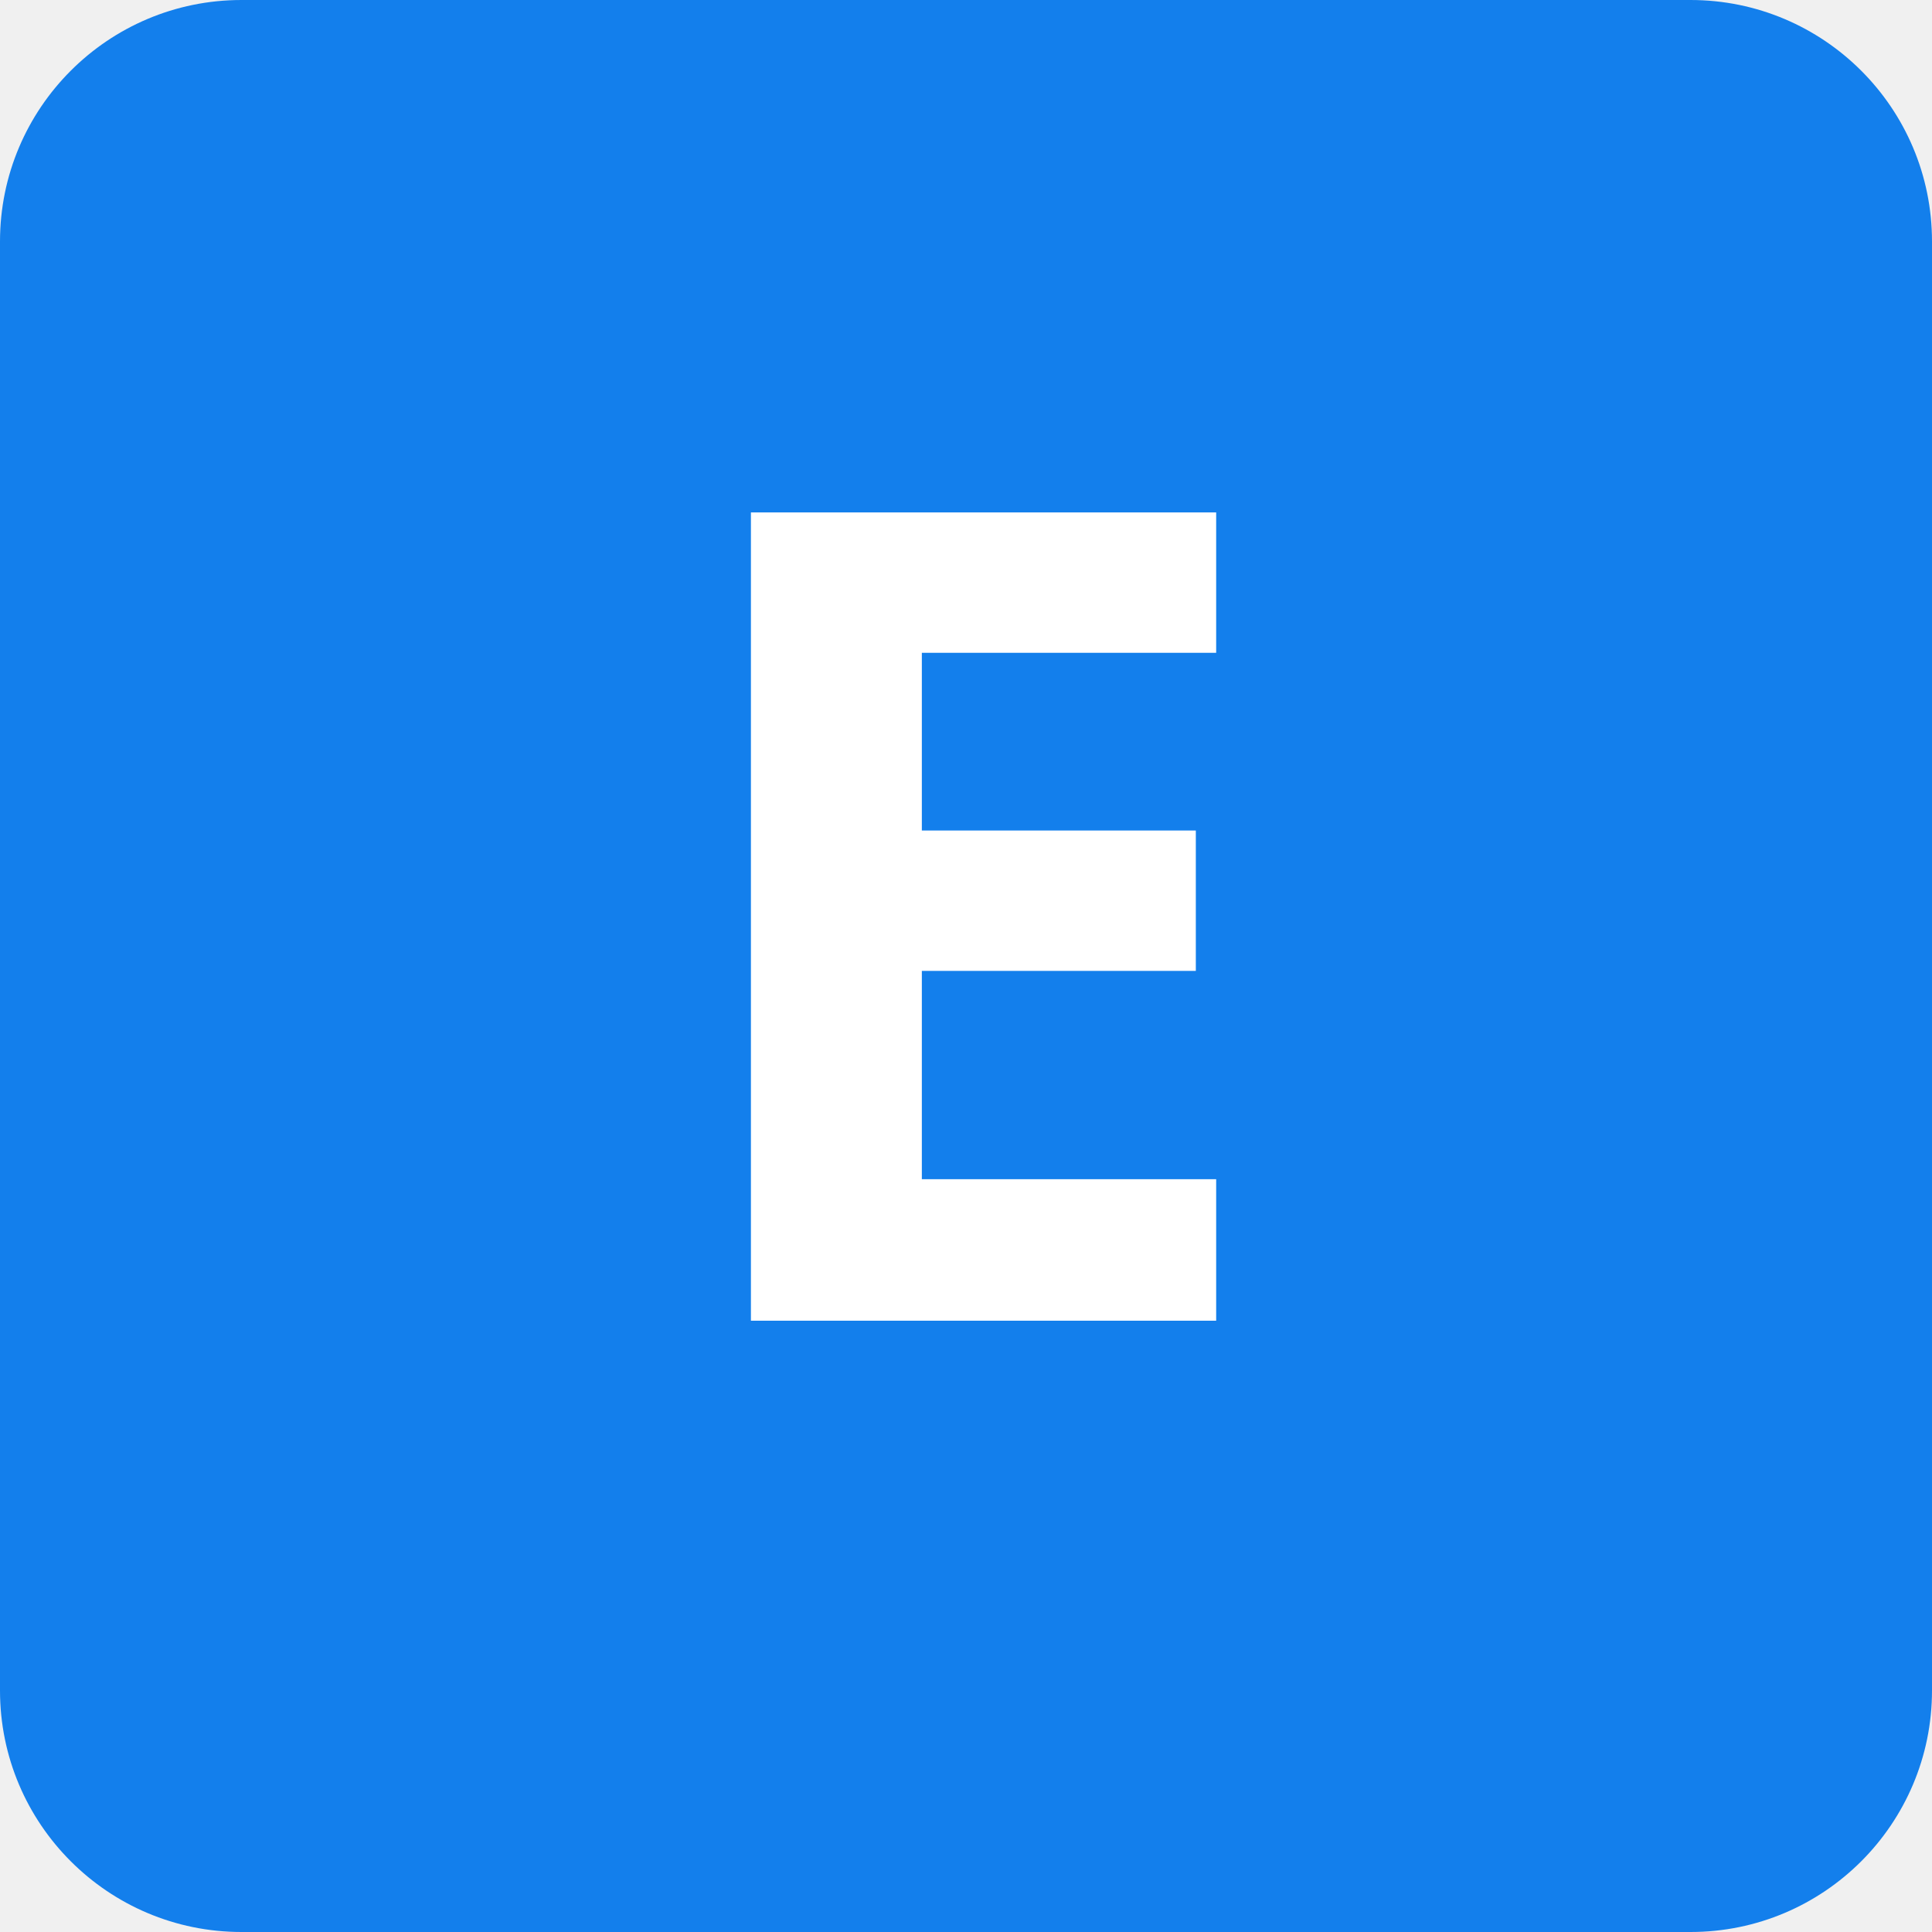
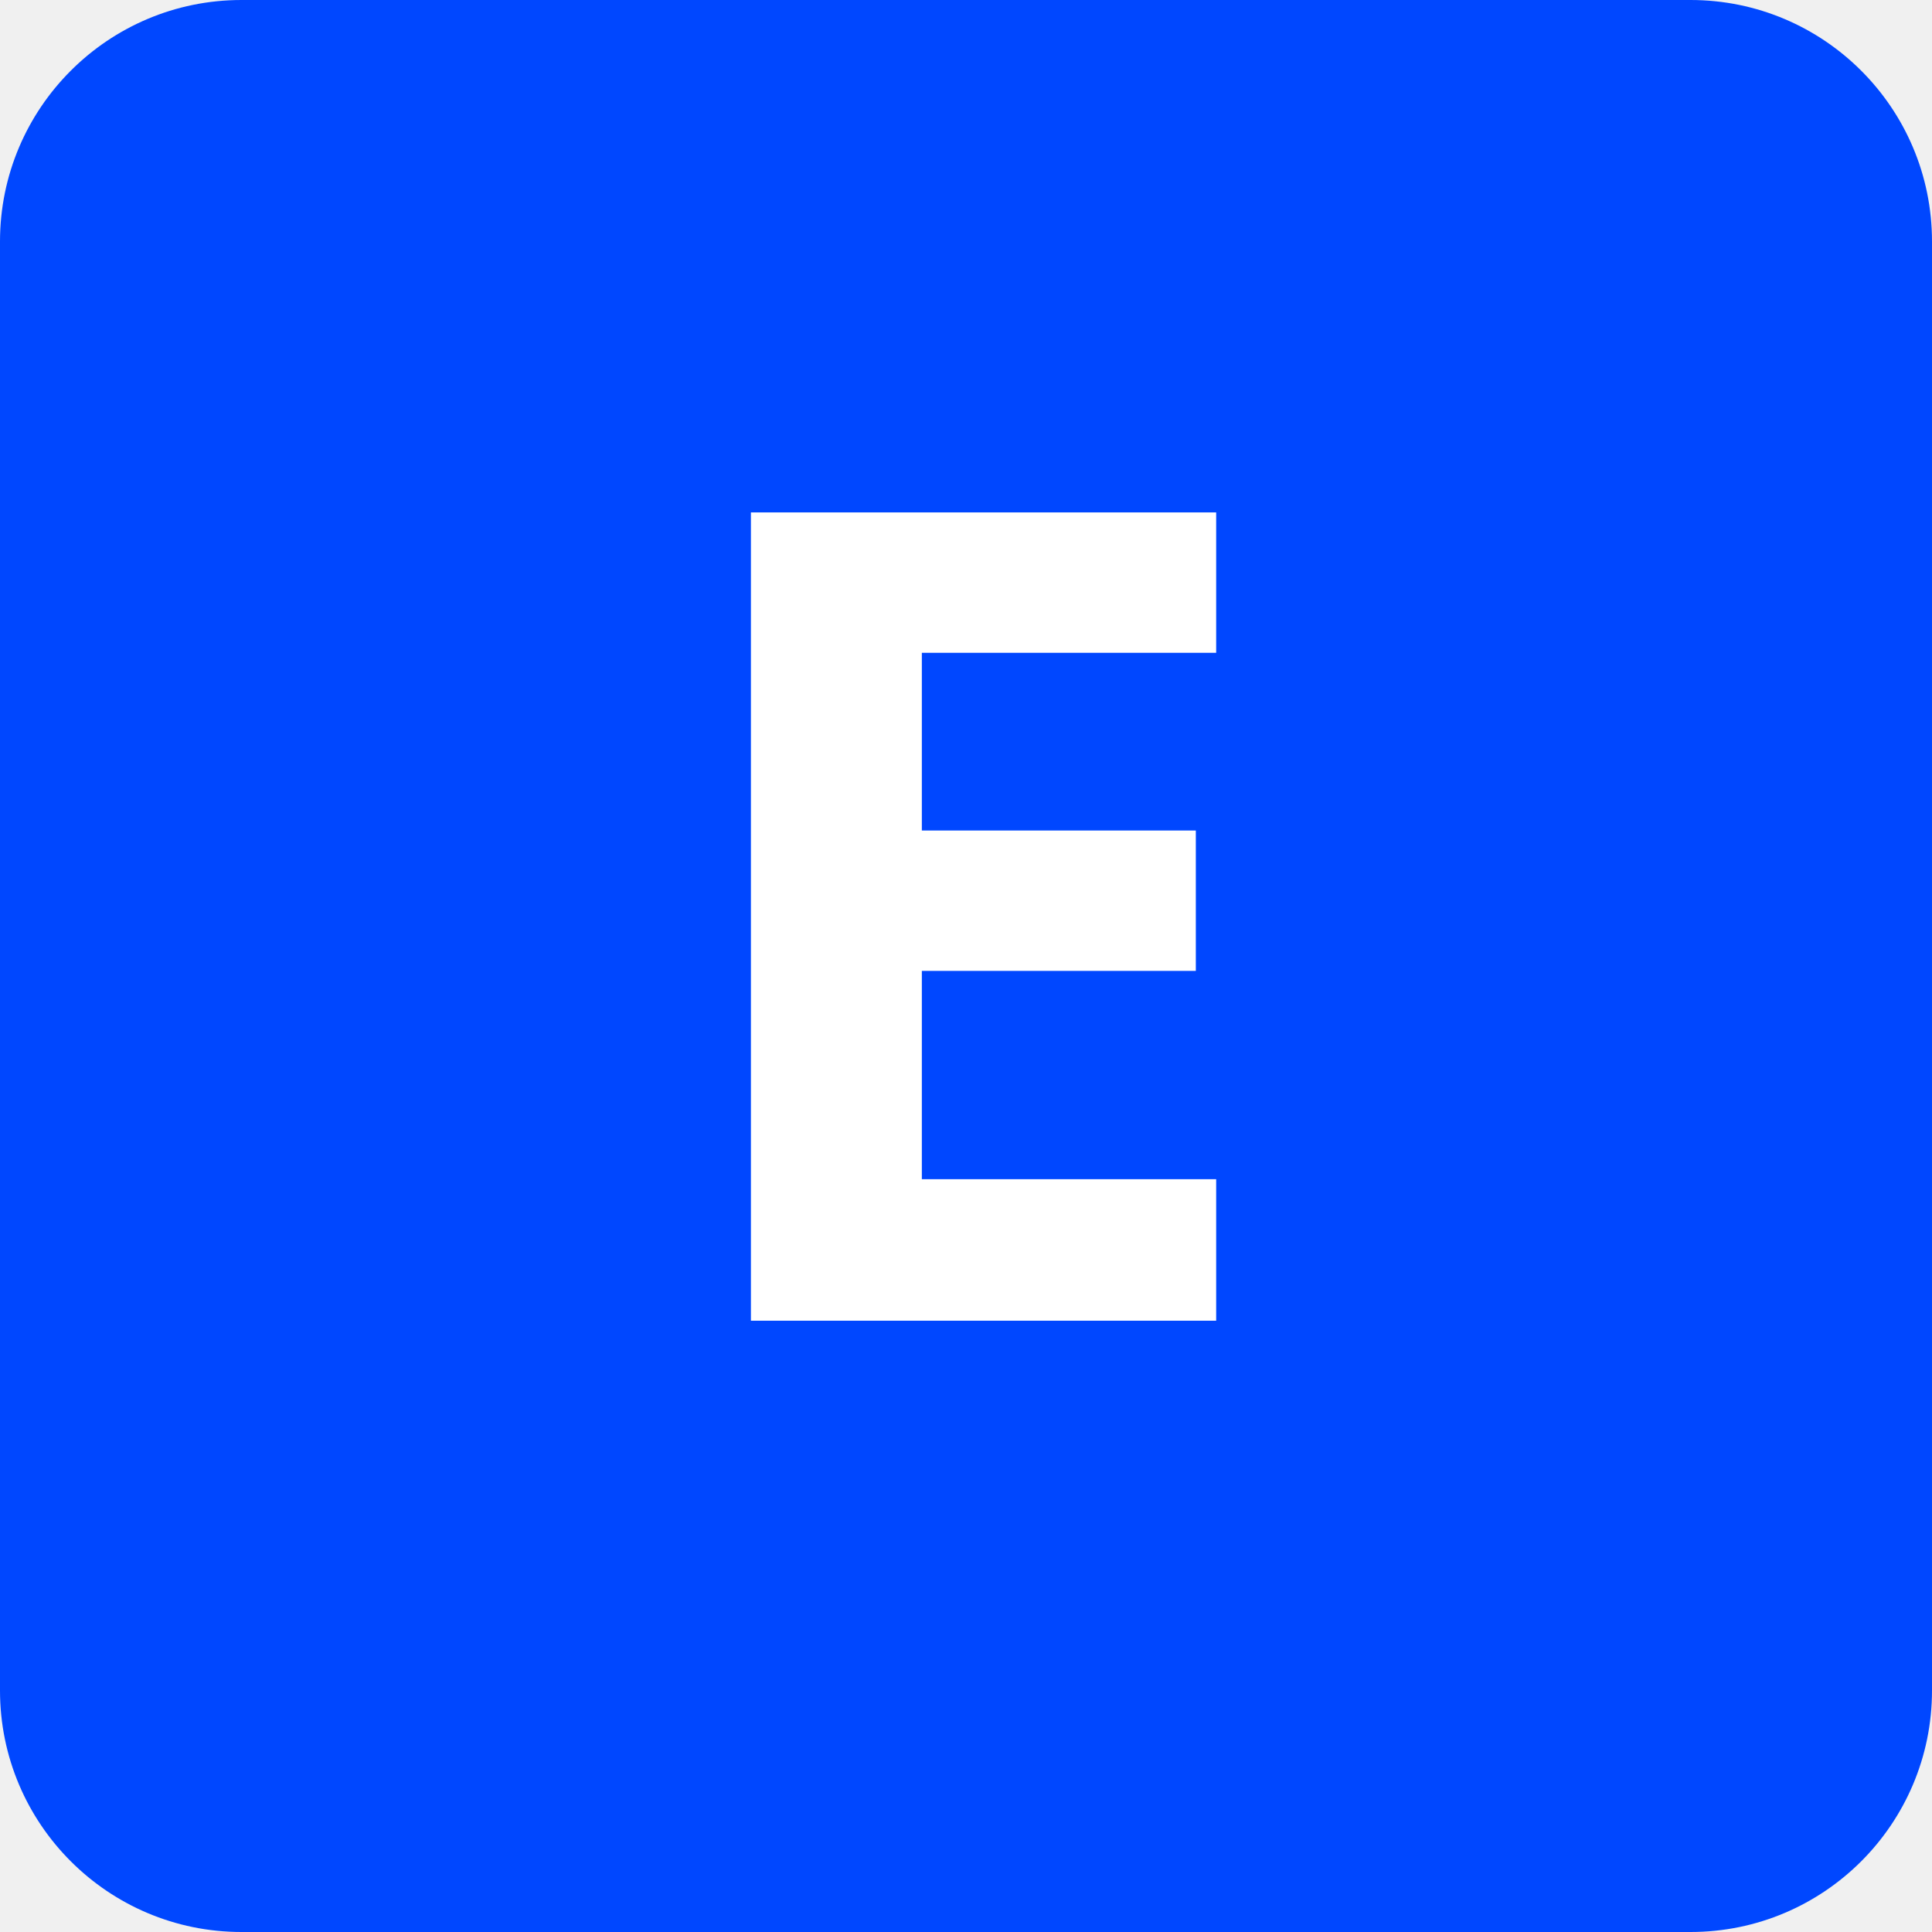
<svg xmlns="http://www.w3.org/2000/svg" viewBox="0 0 512 512" width="512" height="512">
-   <rect width="512" height="512" rx="64" fill="#137fec" />
+   <rect width="512" height="512" rx="64" fill="#0047FF" />
  <text x="256" y="350" font-family="system-ui,sans-serif" font-size="300" font-weight="700" text-anchor="middle" fill="#fff">E</text>
</svg>
